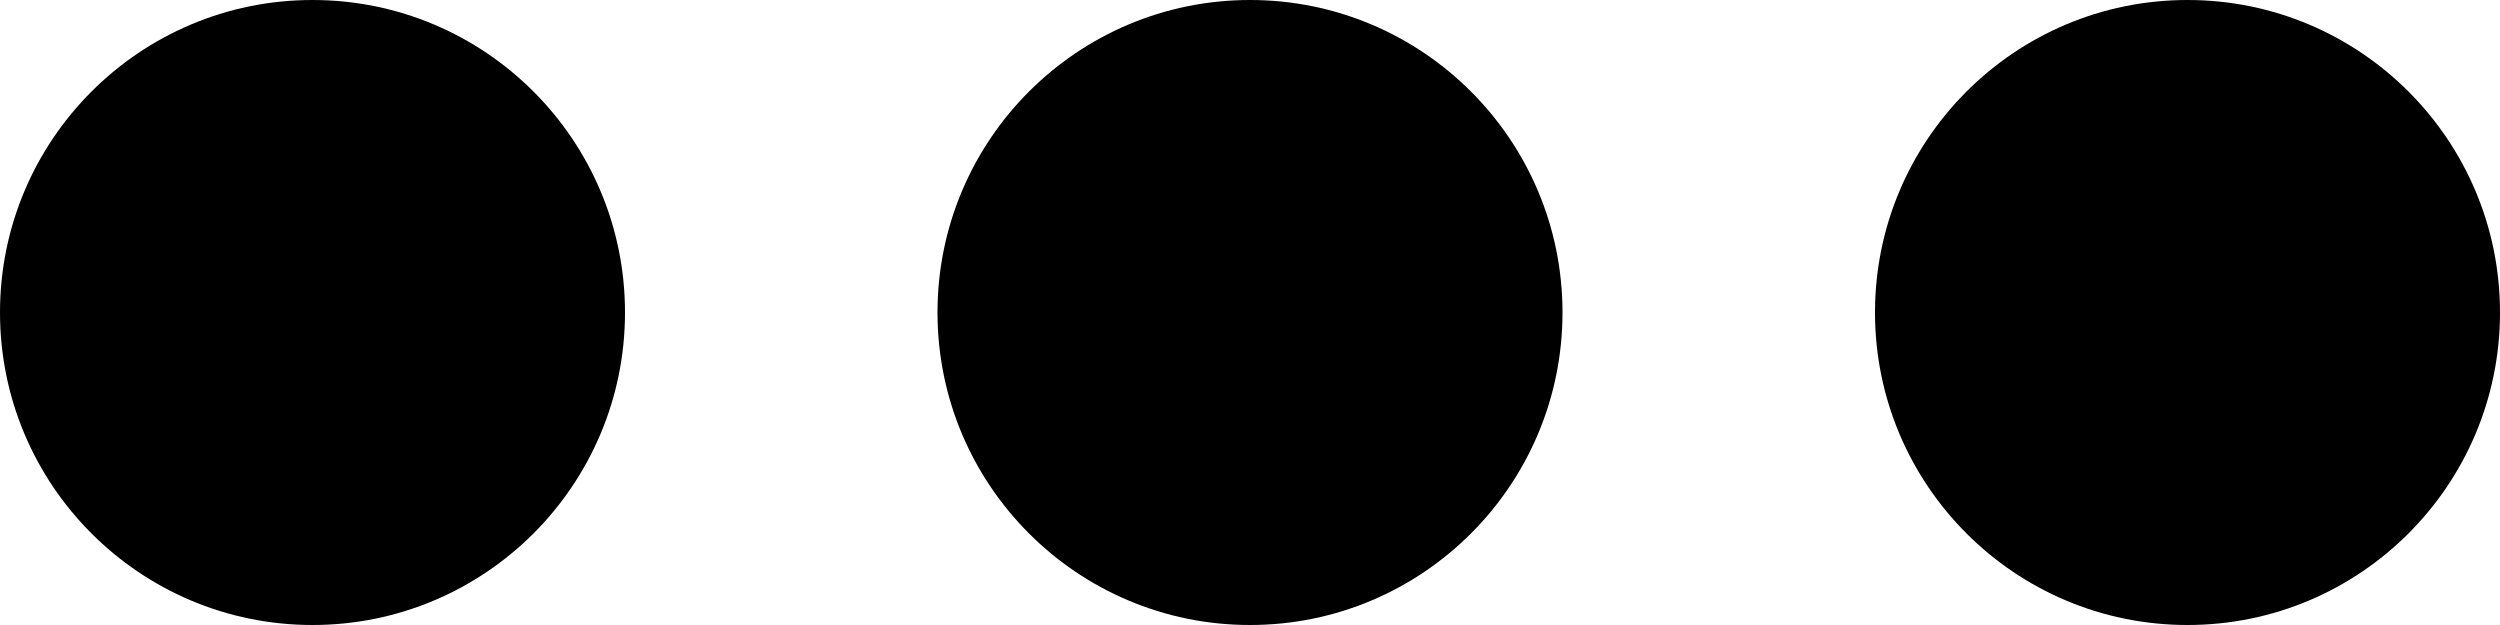
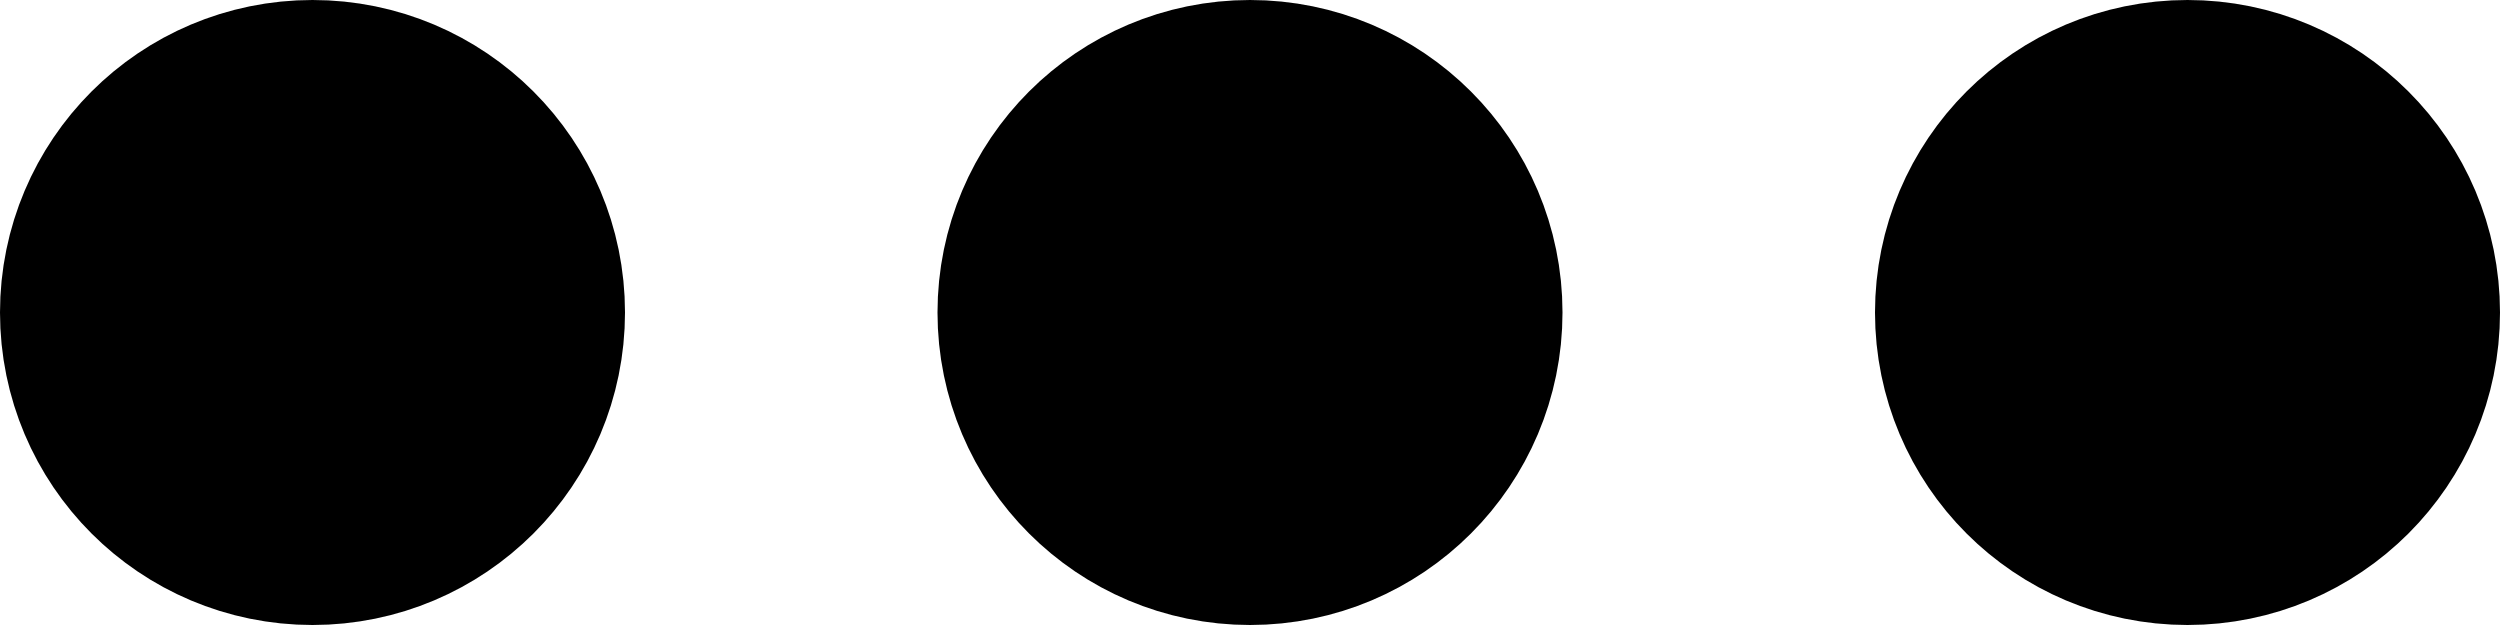
- <svg xmlns="http://www.w3.org/2000/svg" width="16" height="4" viewBox="0 0 16 4" fill="currentColor">
-   <circle cx="2" cy="2" r="2" />
-   <circle cx="8" cy="2" r="2" />
-   <circle cx="14" cy="2" r="2" />
+ <svg xmlns="http://www.w3.org/2000/svg" width="16" height="4" viewBox="0 0 16 4" fill="none" stroke="currentColor">
+   <circle cx="2" cy="2" r="1" stroke-width="2" />
+   <circle cx="8" cy="2" r="1" stroke-width="2" />
+   <circle cx="14" cy="2" r="1" stroke-width="2" />
</svg>
